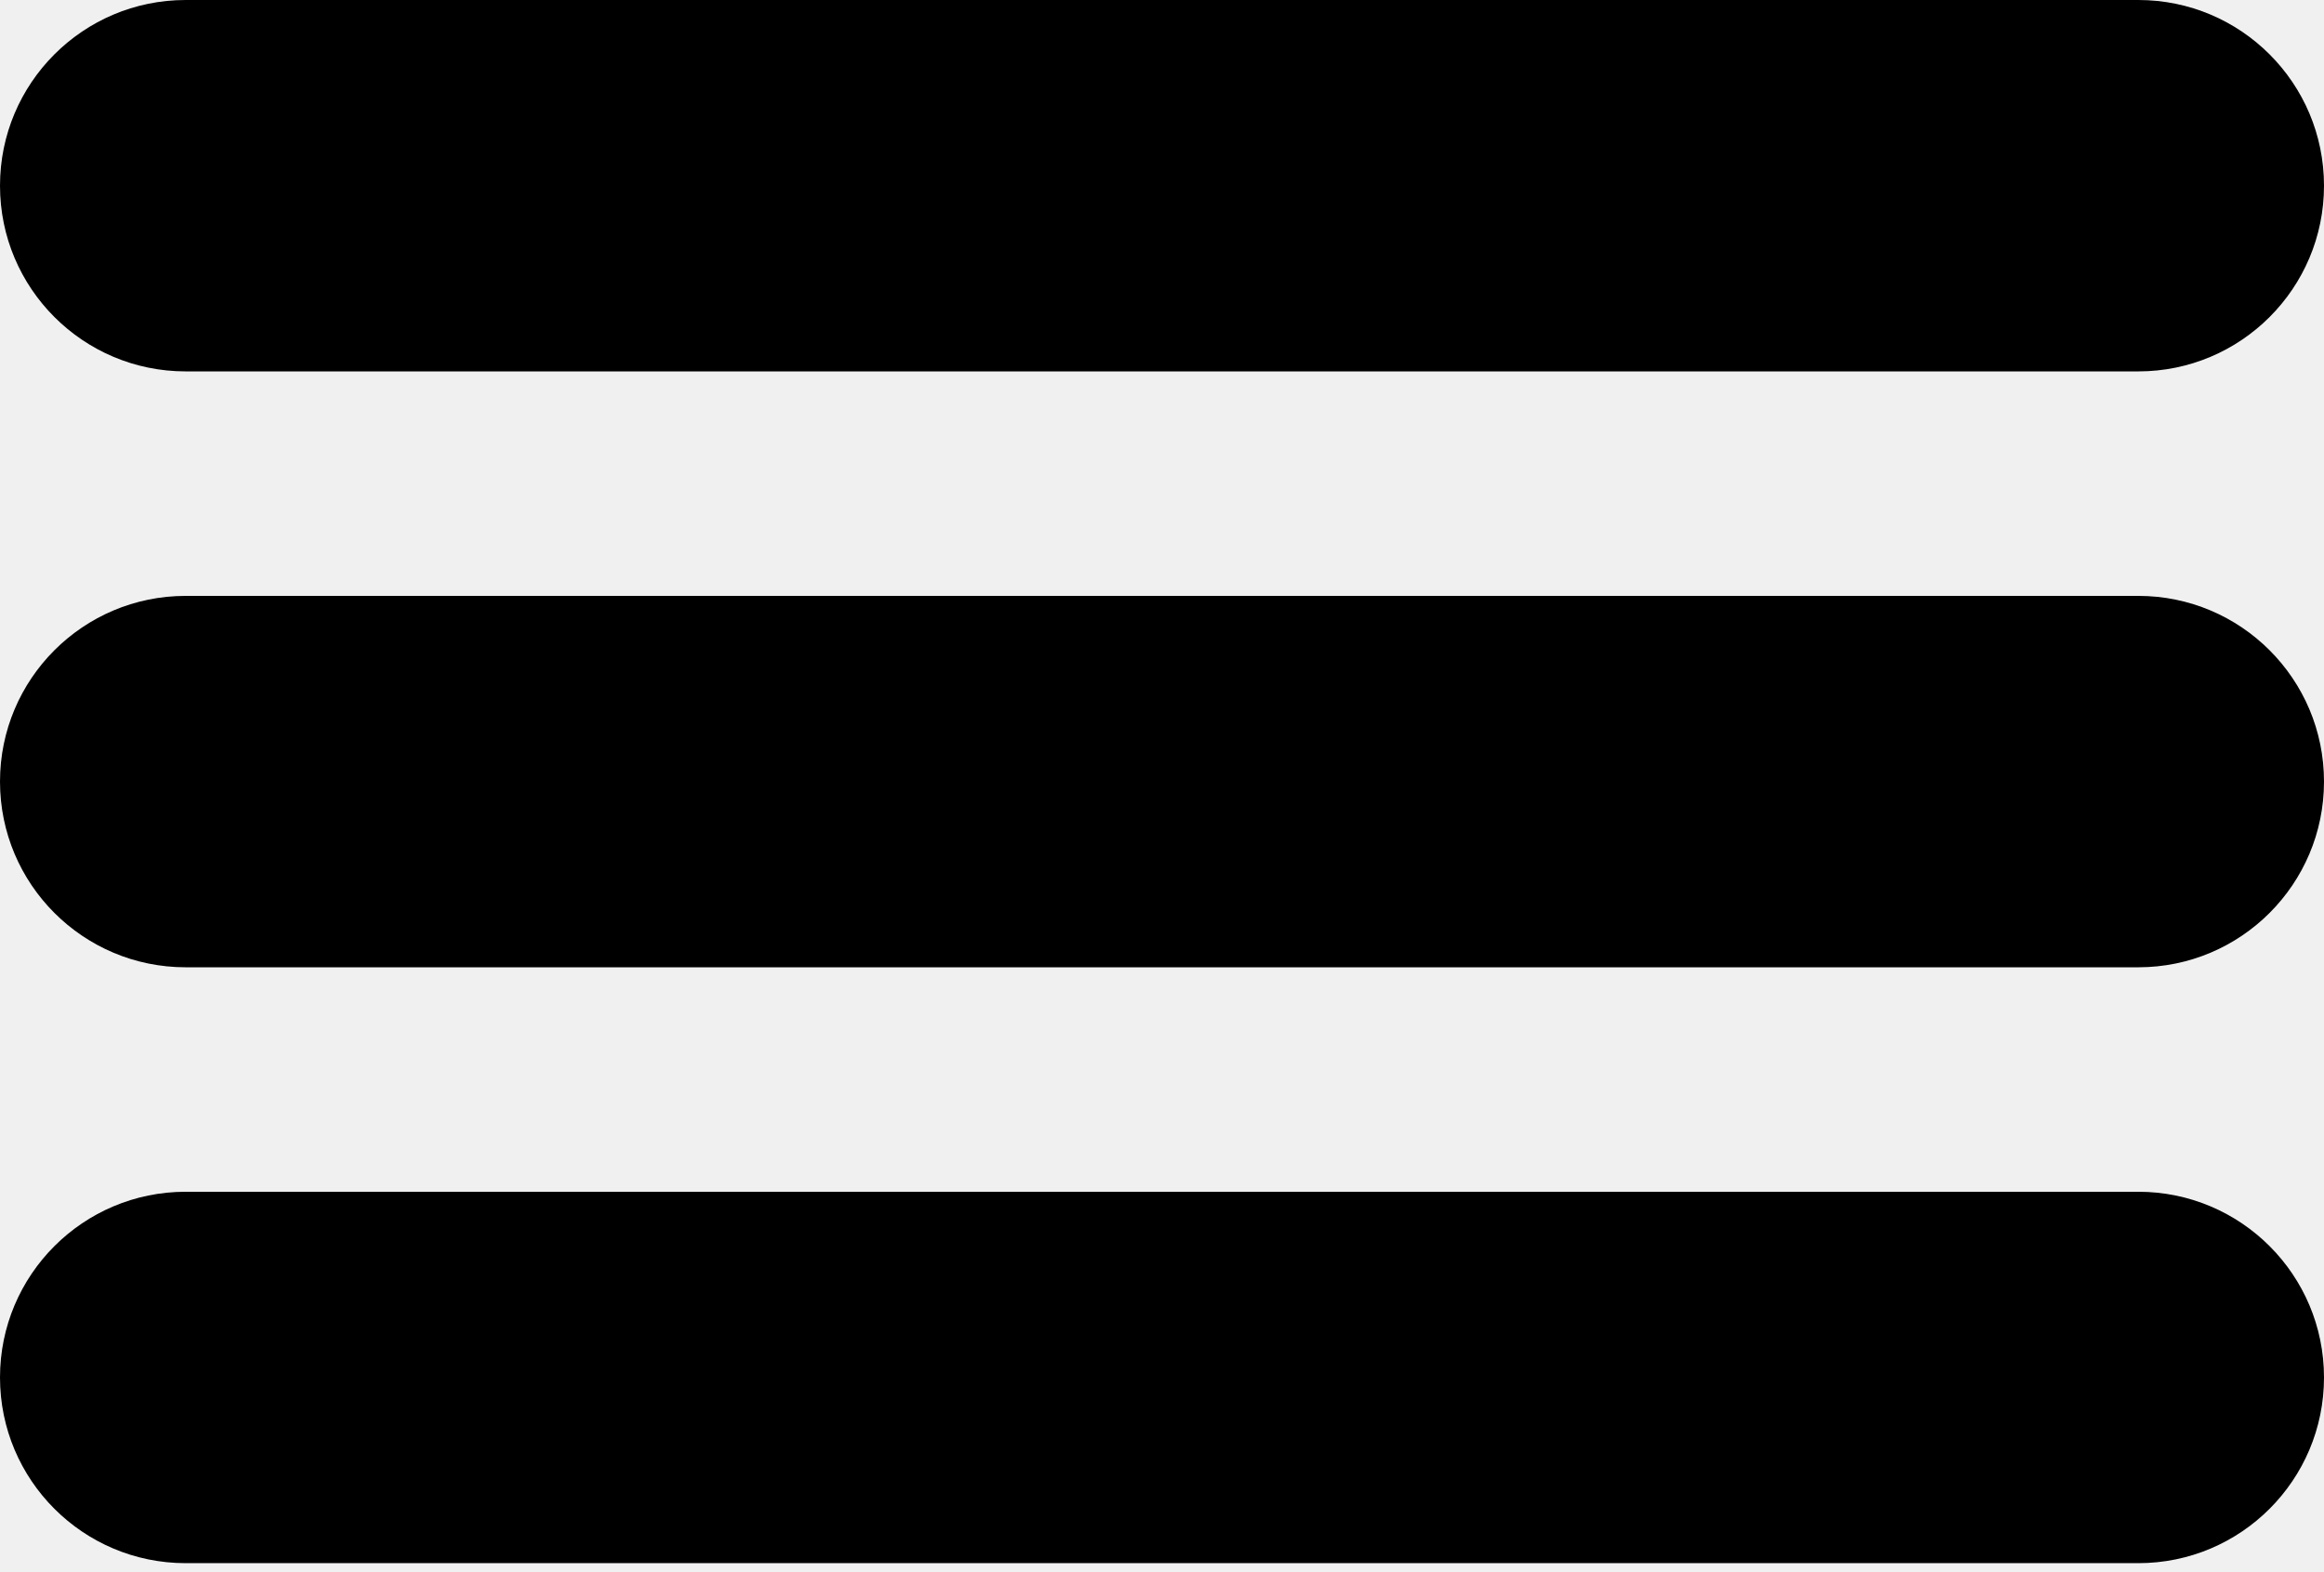
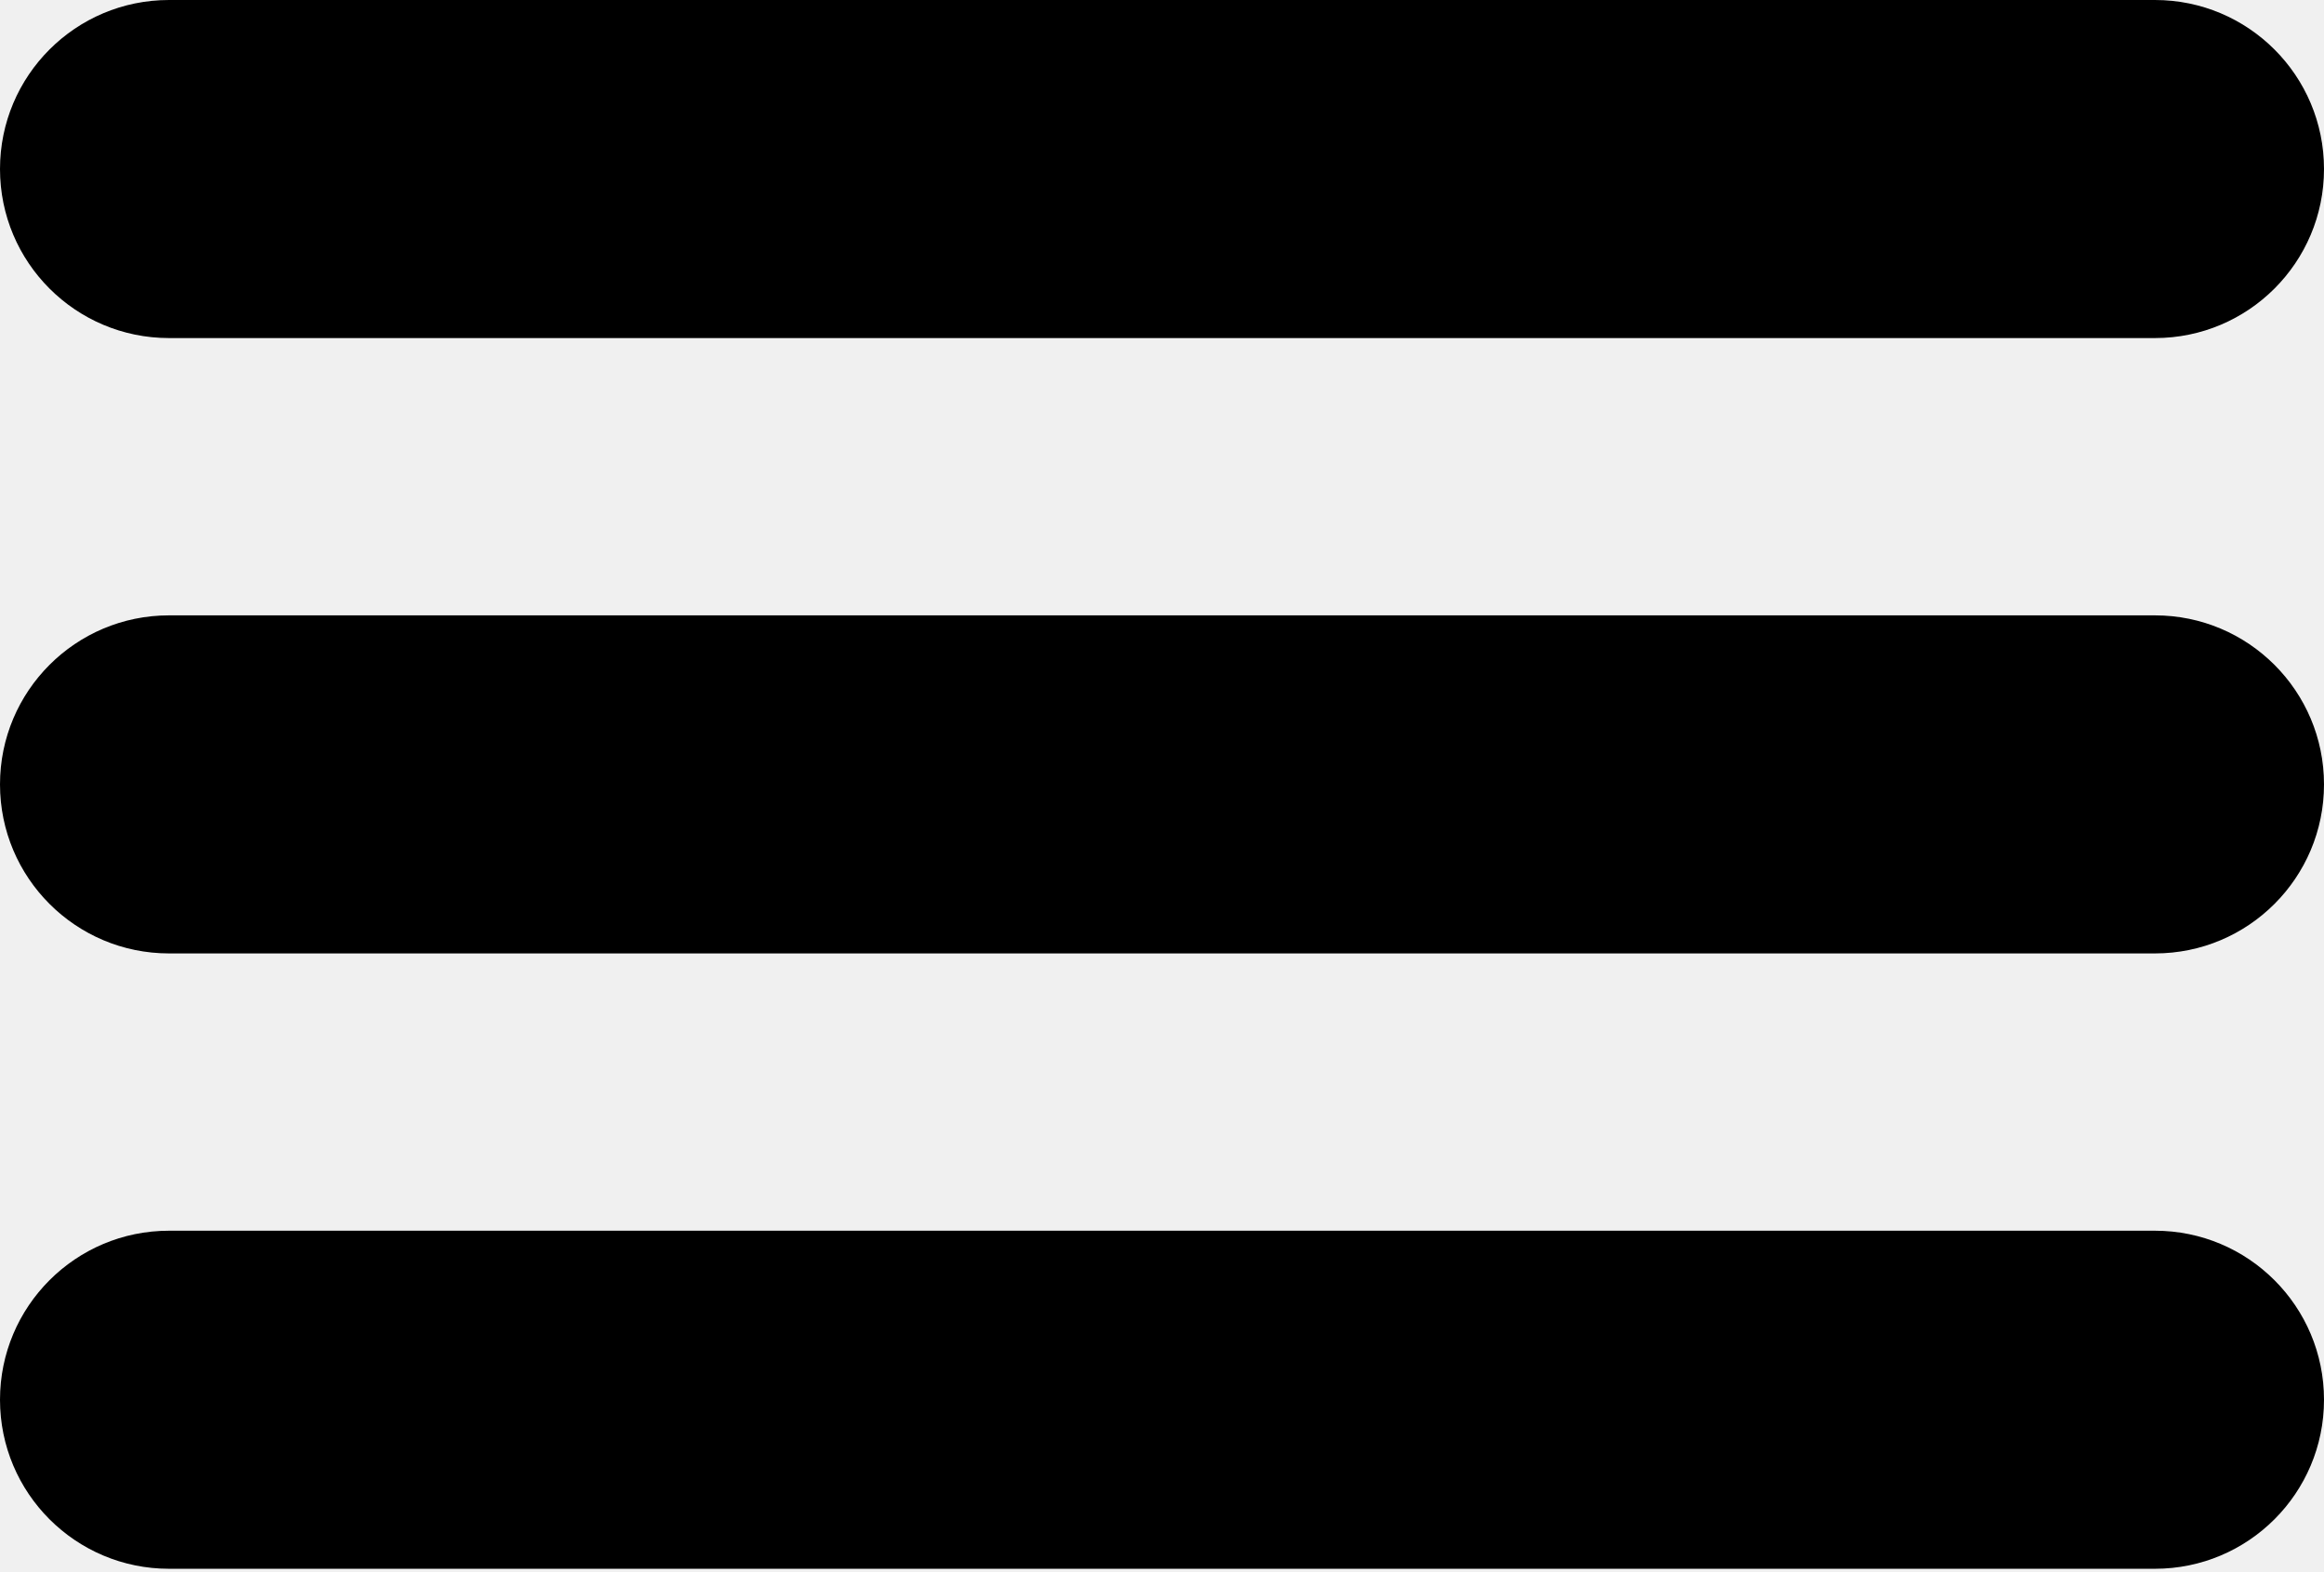
<svg xmlns="http://www.w3.org/2000/svg" width="176" height="119" viewBox="0 0 176 119" fill="none">
  <g clip-path="url(#clip0_1271_433)">
-     <rect x="-6.10352e-05" width="176" height="28.126" rx="14.063" fill="black" />
-     <rect x="-6.10352e-05" y="45.126" width="176" height="28.126" rx="14.063" fill="black" />
-     <rect x="-6.10352e-05" y="90.251" width="176" height="28.126" rx="14.063" fill="black" />
+     <rect x="-6.10352e-05" width="176" height="25.601" rx="12.8" fill="black" />
+     <rect x="-6.10352e-05" y="46.601" width="176" height="25.601" rx="12.8" fill="black" />
+     <rect x="-6.10352e-05" y="93.201" width="176" height="25.601" rx="12.8" fill="black" />
  </g>
  <defs>
    <clipPath id="clip0_1271_433">
      <rect width="176" height="119" fill="white" />
    </clipPath>
  </defs>
</svg>
